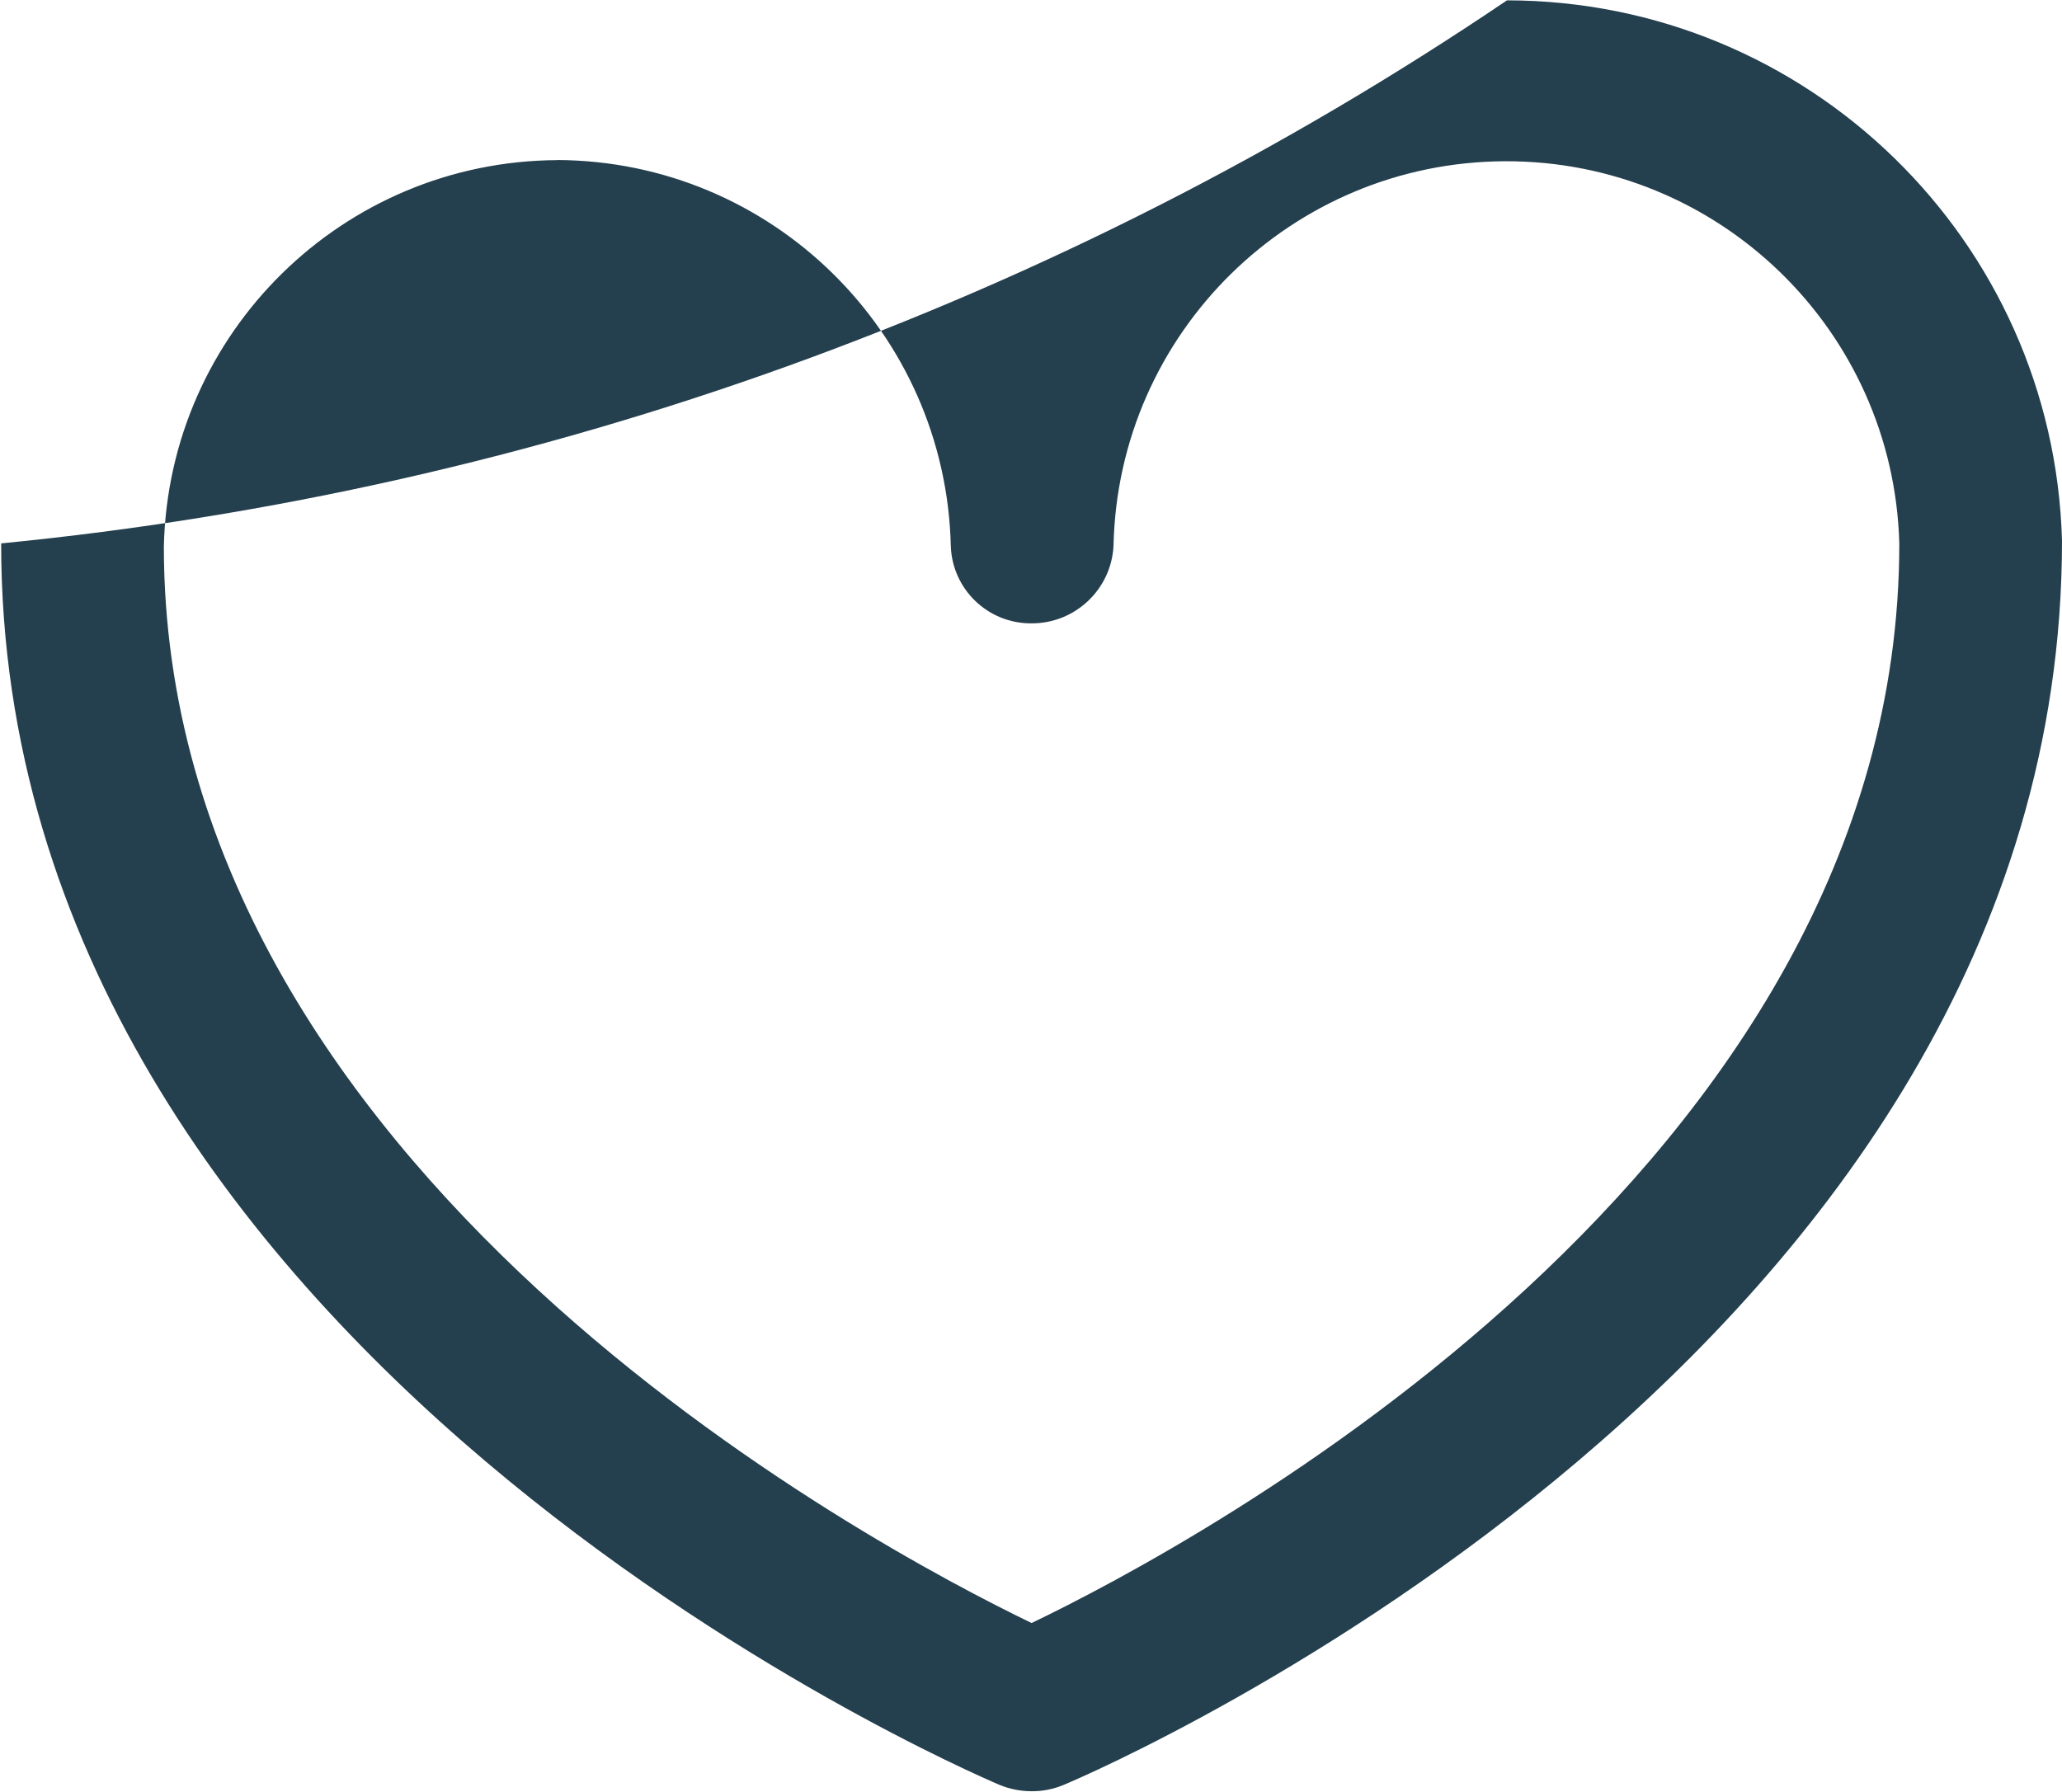
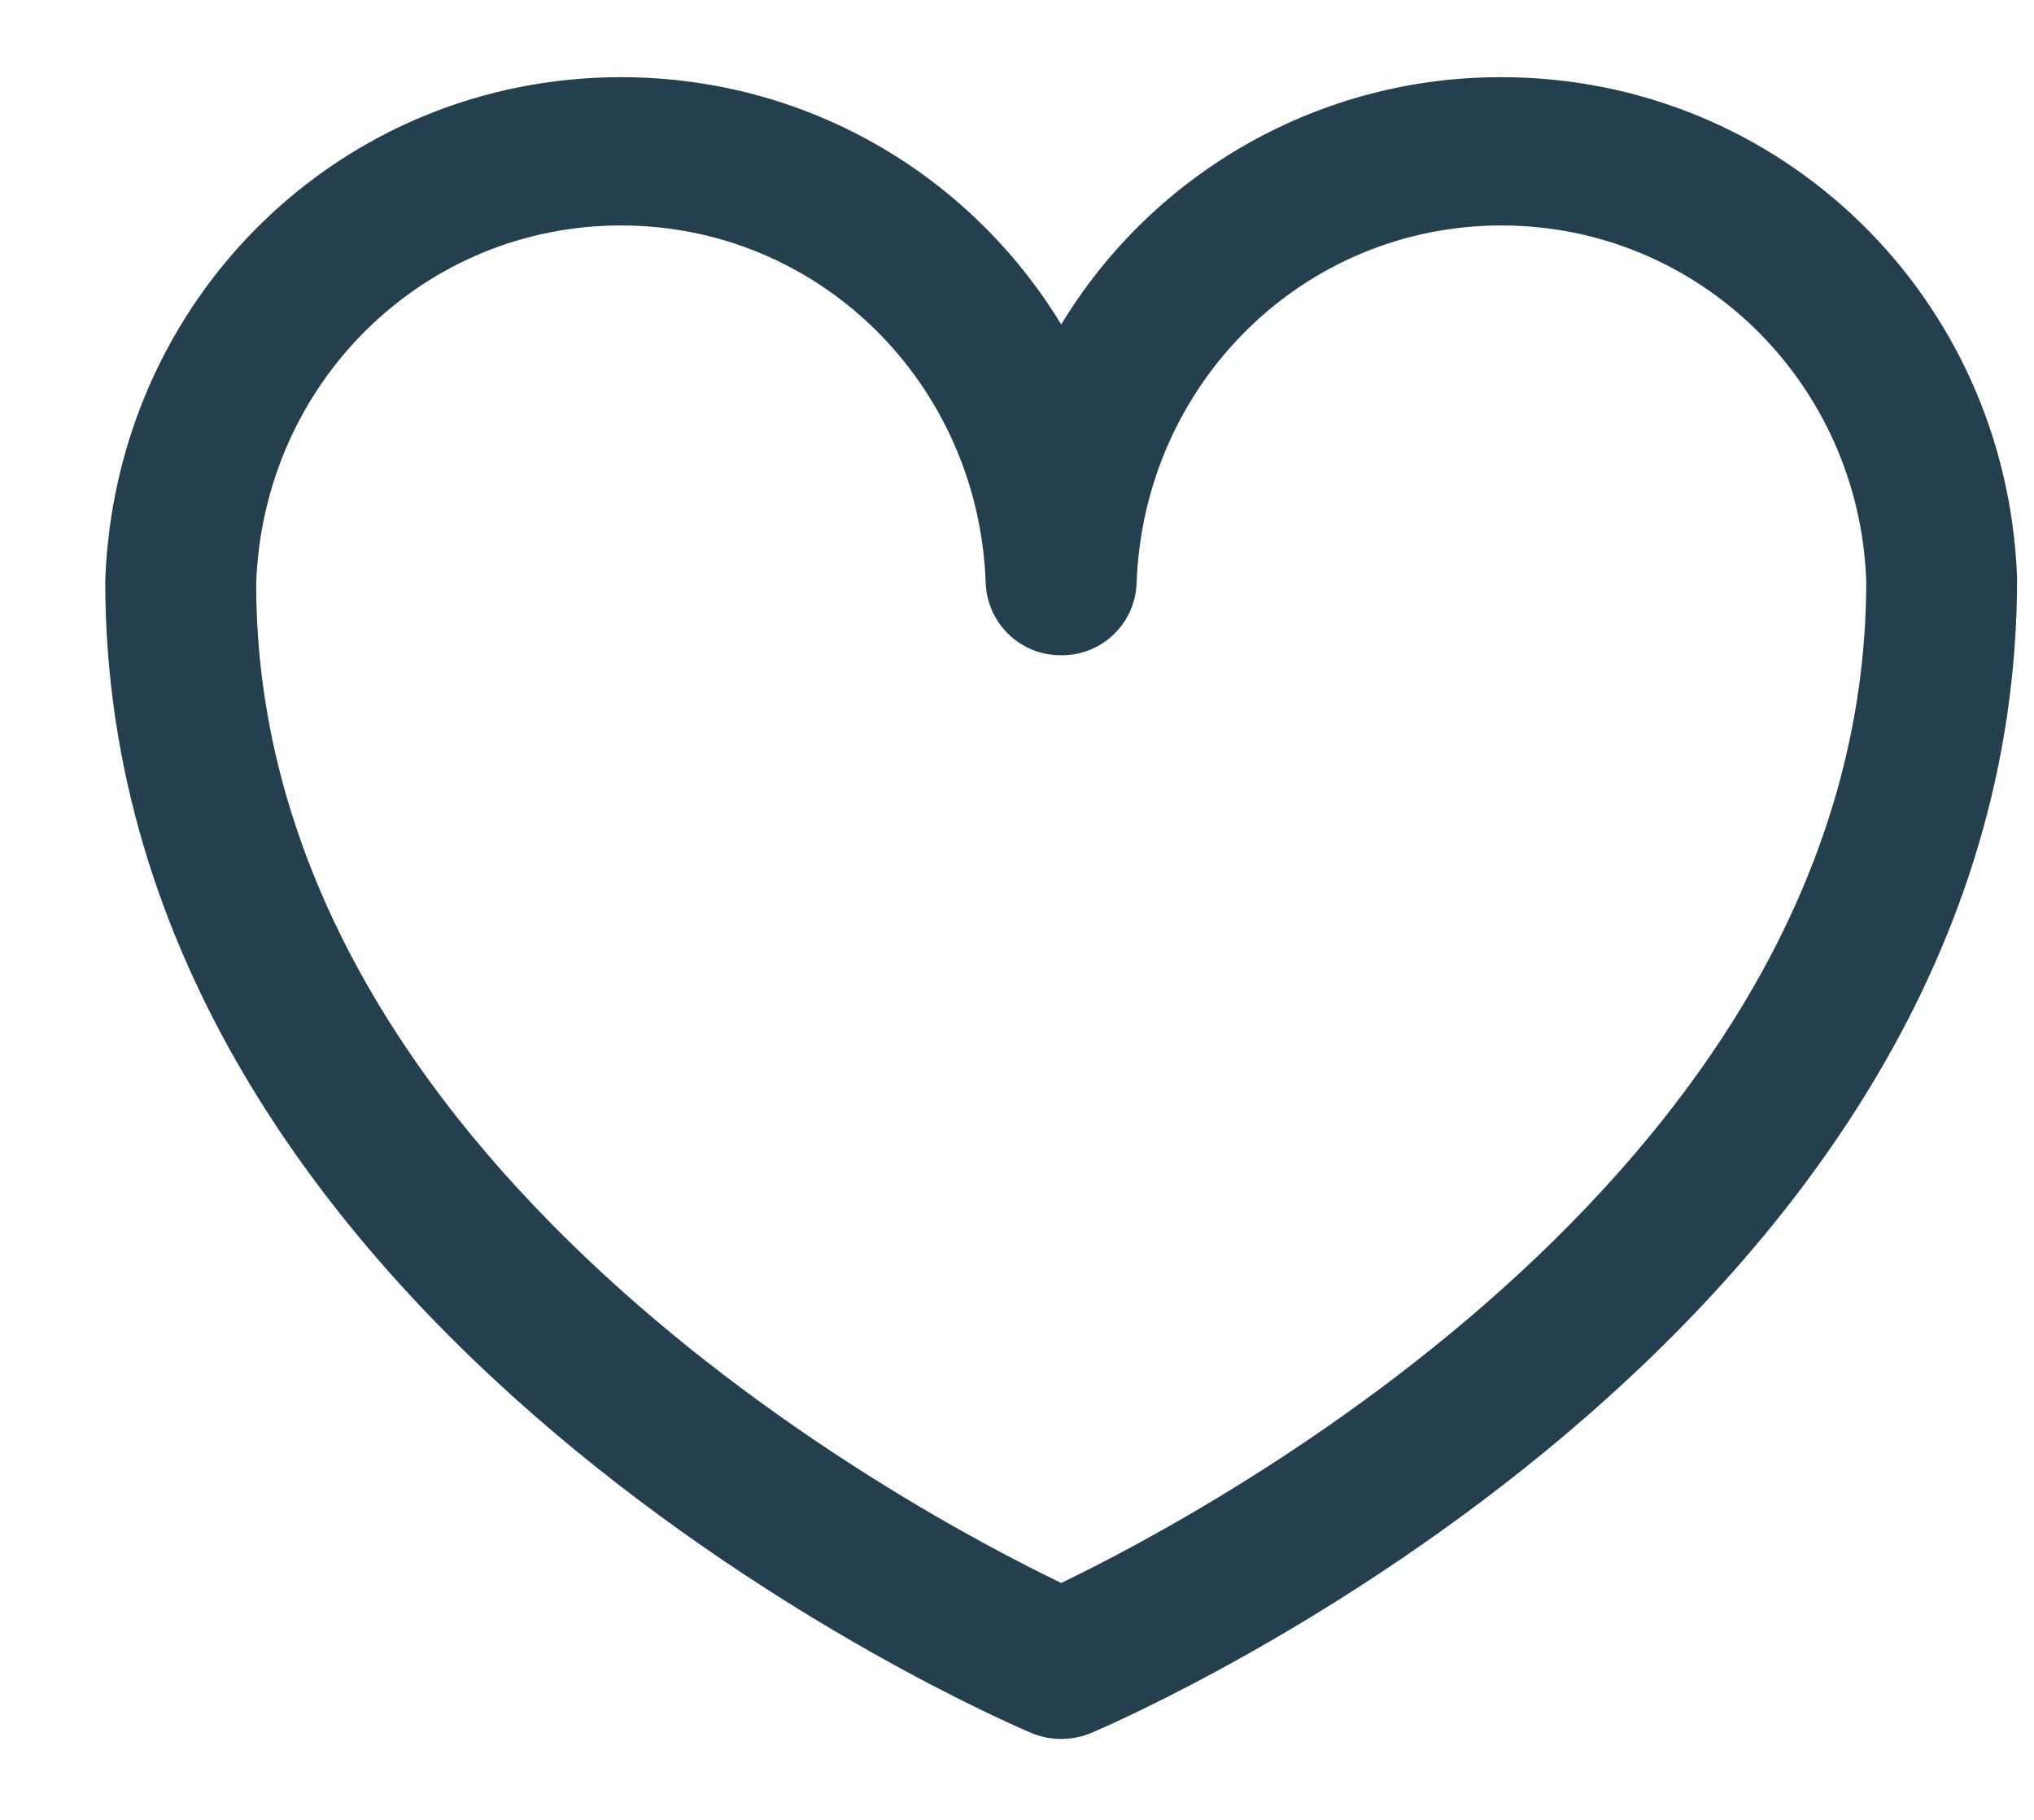
- <svg xmlns="http://www.w3.org/2000/svg" width="17.87" height="15.531" viewBox="0 0 17.87 15.531">
-   <path fill="#243f4d" fill-rule="evenodd" d="M1648.91,86.245a0.731,0.731,0,0,1-.28-0.056c-0.35-.15-8.65-3.749-8.65-10.76a28.181,28.181,0,0,0,13.05-4.707,4.817,4.817,0,0,1,4.81,4.684c0,7.034-8.29,10.634-8.65,10.783A0.7,0.7,0,0,1,1648.91,86.245Zm-4.11-14.138a3.427,3.427,0,0,0-3.41,3.346c0,5.407,6.13,8.662,7.52,9.334,1.4-.672,7.52-3.93,7.52-9.358a3.406,3.406,0,0,0-6.81.024,0.709,0.709,0,0,1-.71.669h0a0.694,0.694,0,0,1-.7-0.669A3.427,3.427,0,0,0,1644.8,72.106Z" transform="translate(-1639.97 -70.719)" />
+ <svg xmlns="http://www.w3.org/2000/svg" width="19" height="17">
+   <path fill-rule="evenodd" fill="#243F4D" d="M9.913 16.244a.714.714 0 01-.28-.056C9.28 16.039.983 12.439.983 5.429 1.074 2.779 3.19.721 5.801.721c1.743 0 3.266.918 4.112 2.31a4.796 4.796 0 014.112-2.31c2.609 0 4.725 2.058 4.817 4.684 0 7.034-8.297 10.634-8.649 10.783a.718.718 0 01-.28.056zM5.801 2.106c-1.847 0-3.343 1.47-3.408 3.346 0 5.408 6.125 8.663 7.52 9.335 1.395-.672 7.52-3.93 7.52-9.358-.065-1.853-1.563-3.323-3.408-3.323s-3.342 1.47-3.408 3.346a.698.698 0 01-.704.669.7.7 0 01-.705-.669c-.064-1.876-1.561-3.346-3.407-3.346z" />
</svg>
